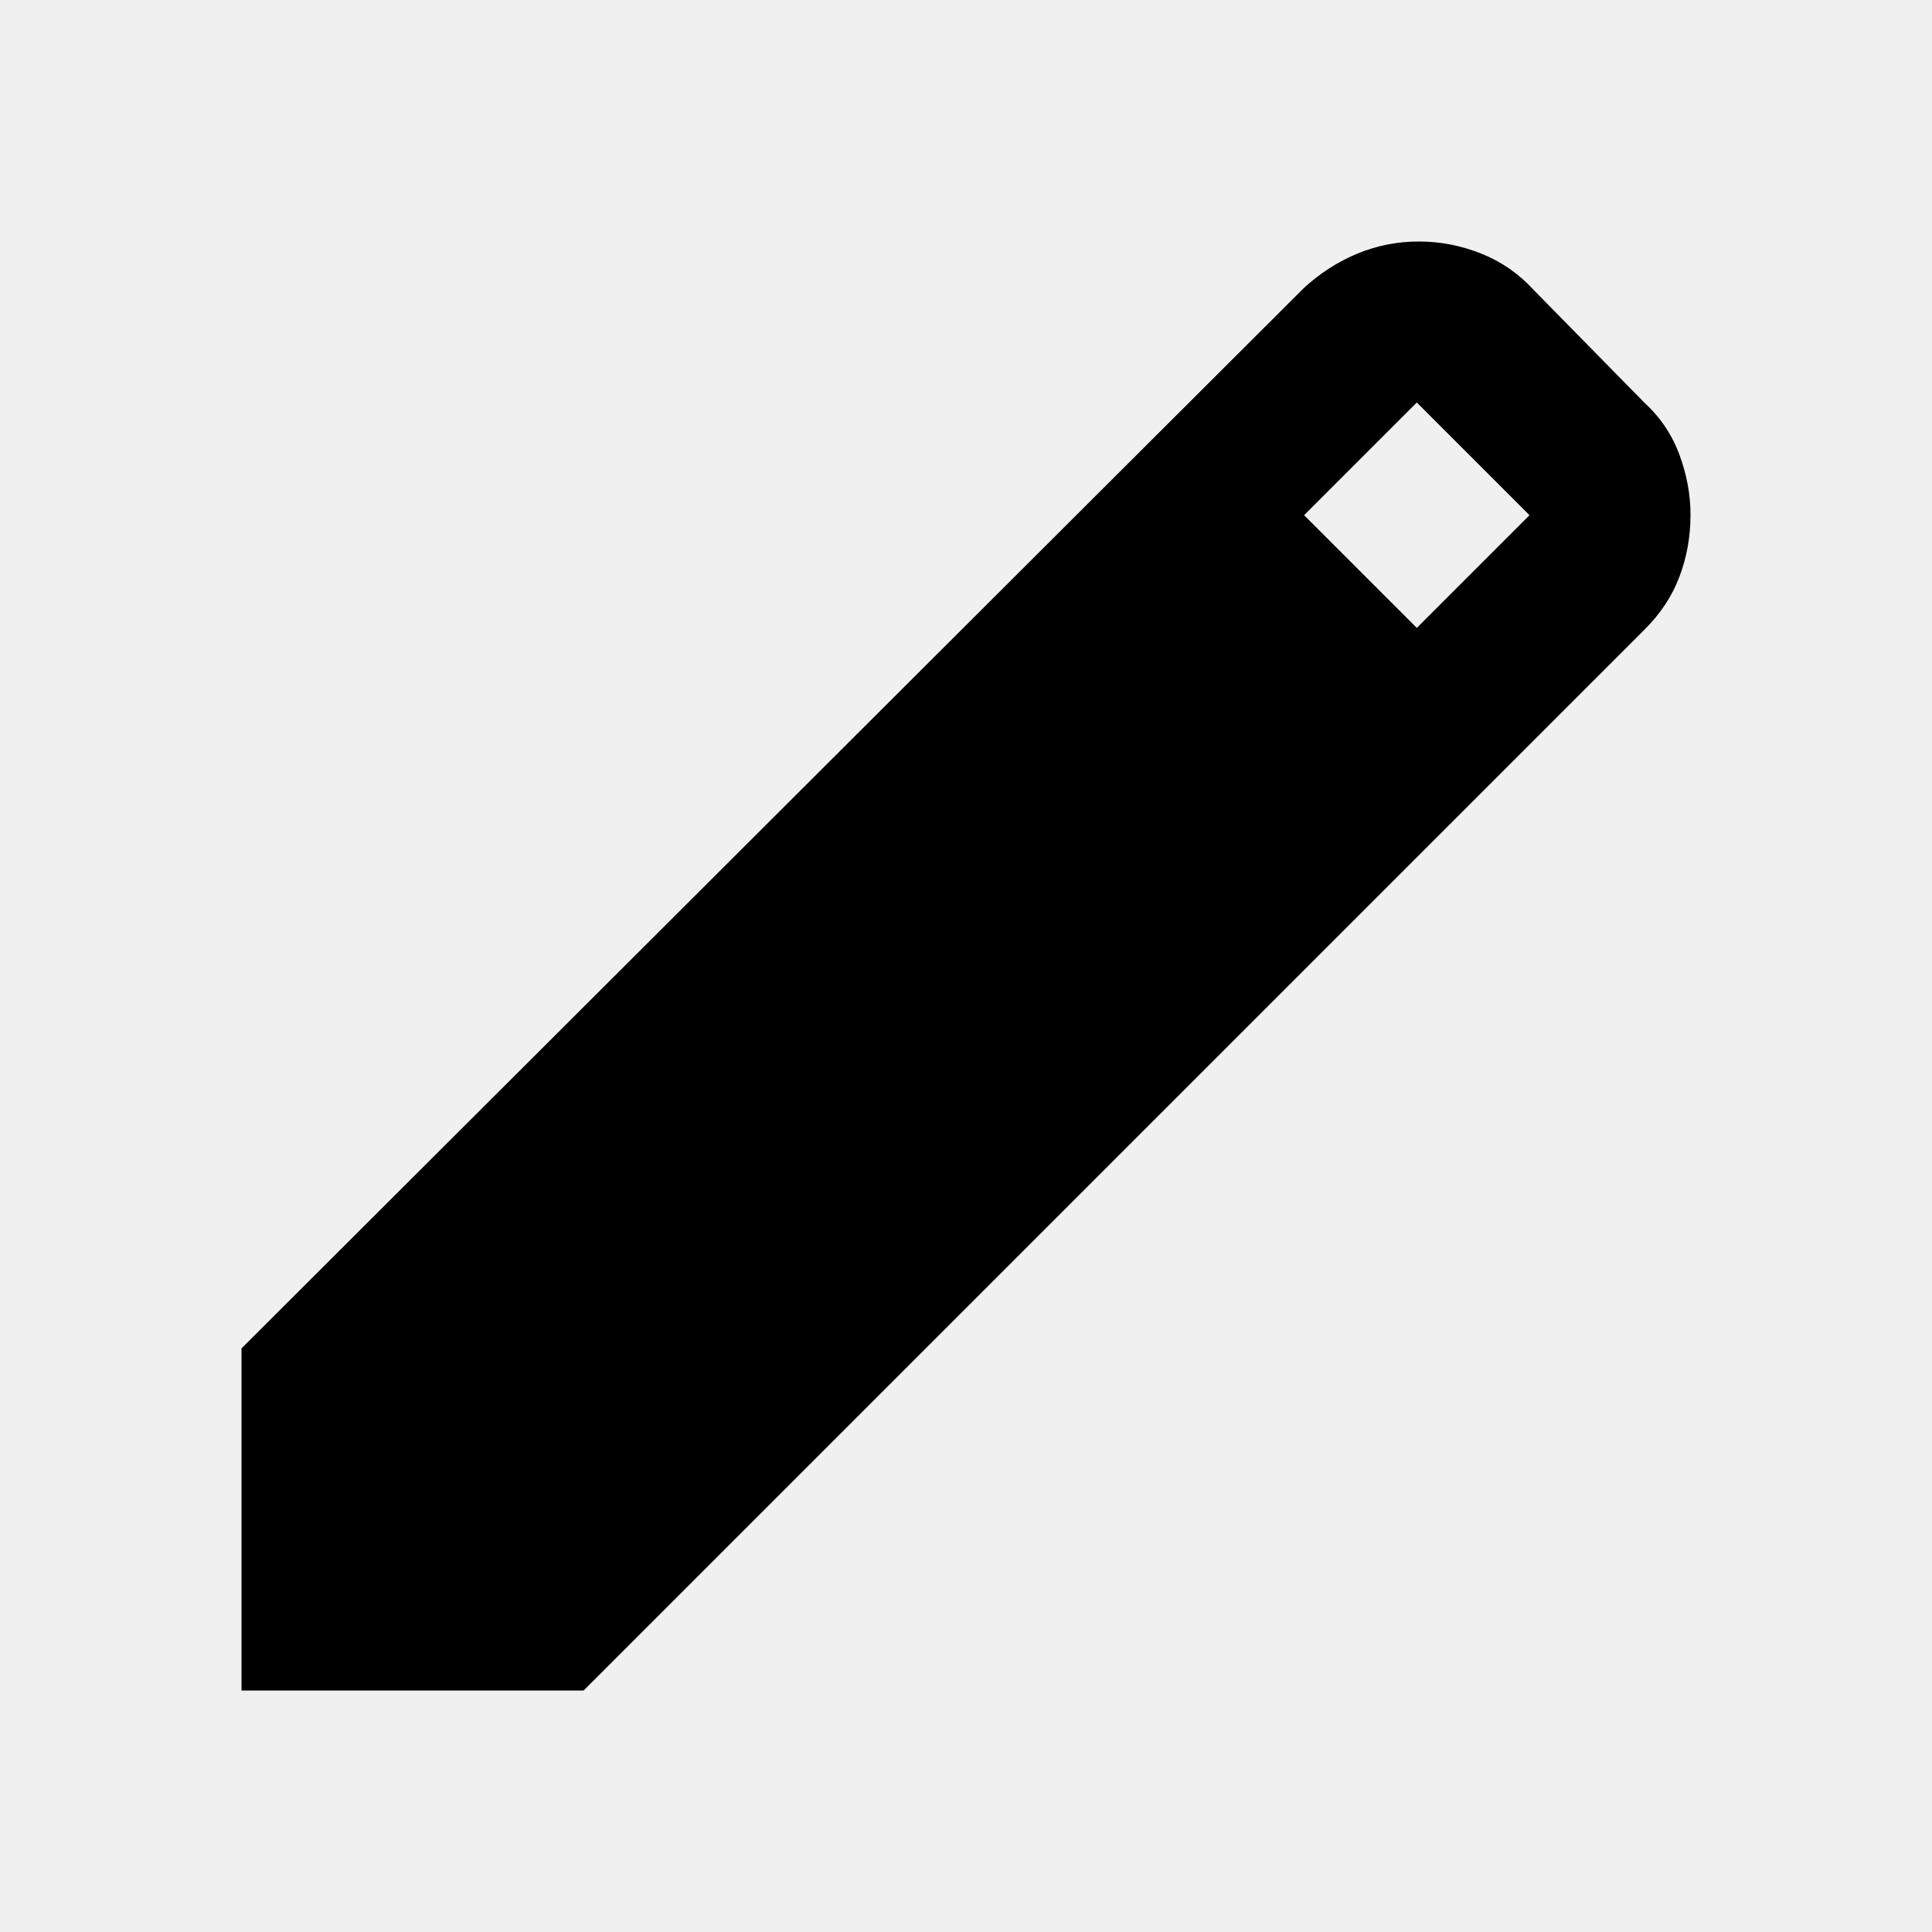
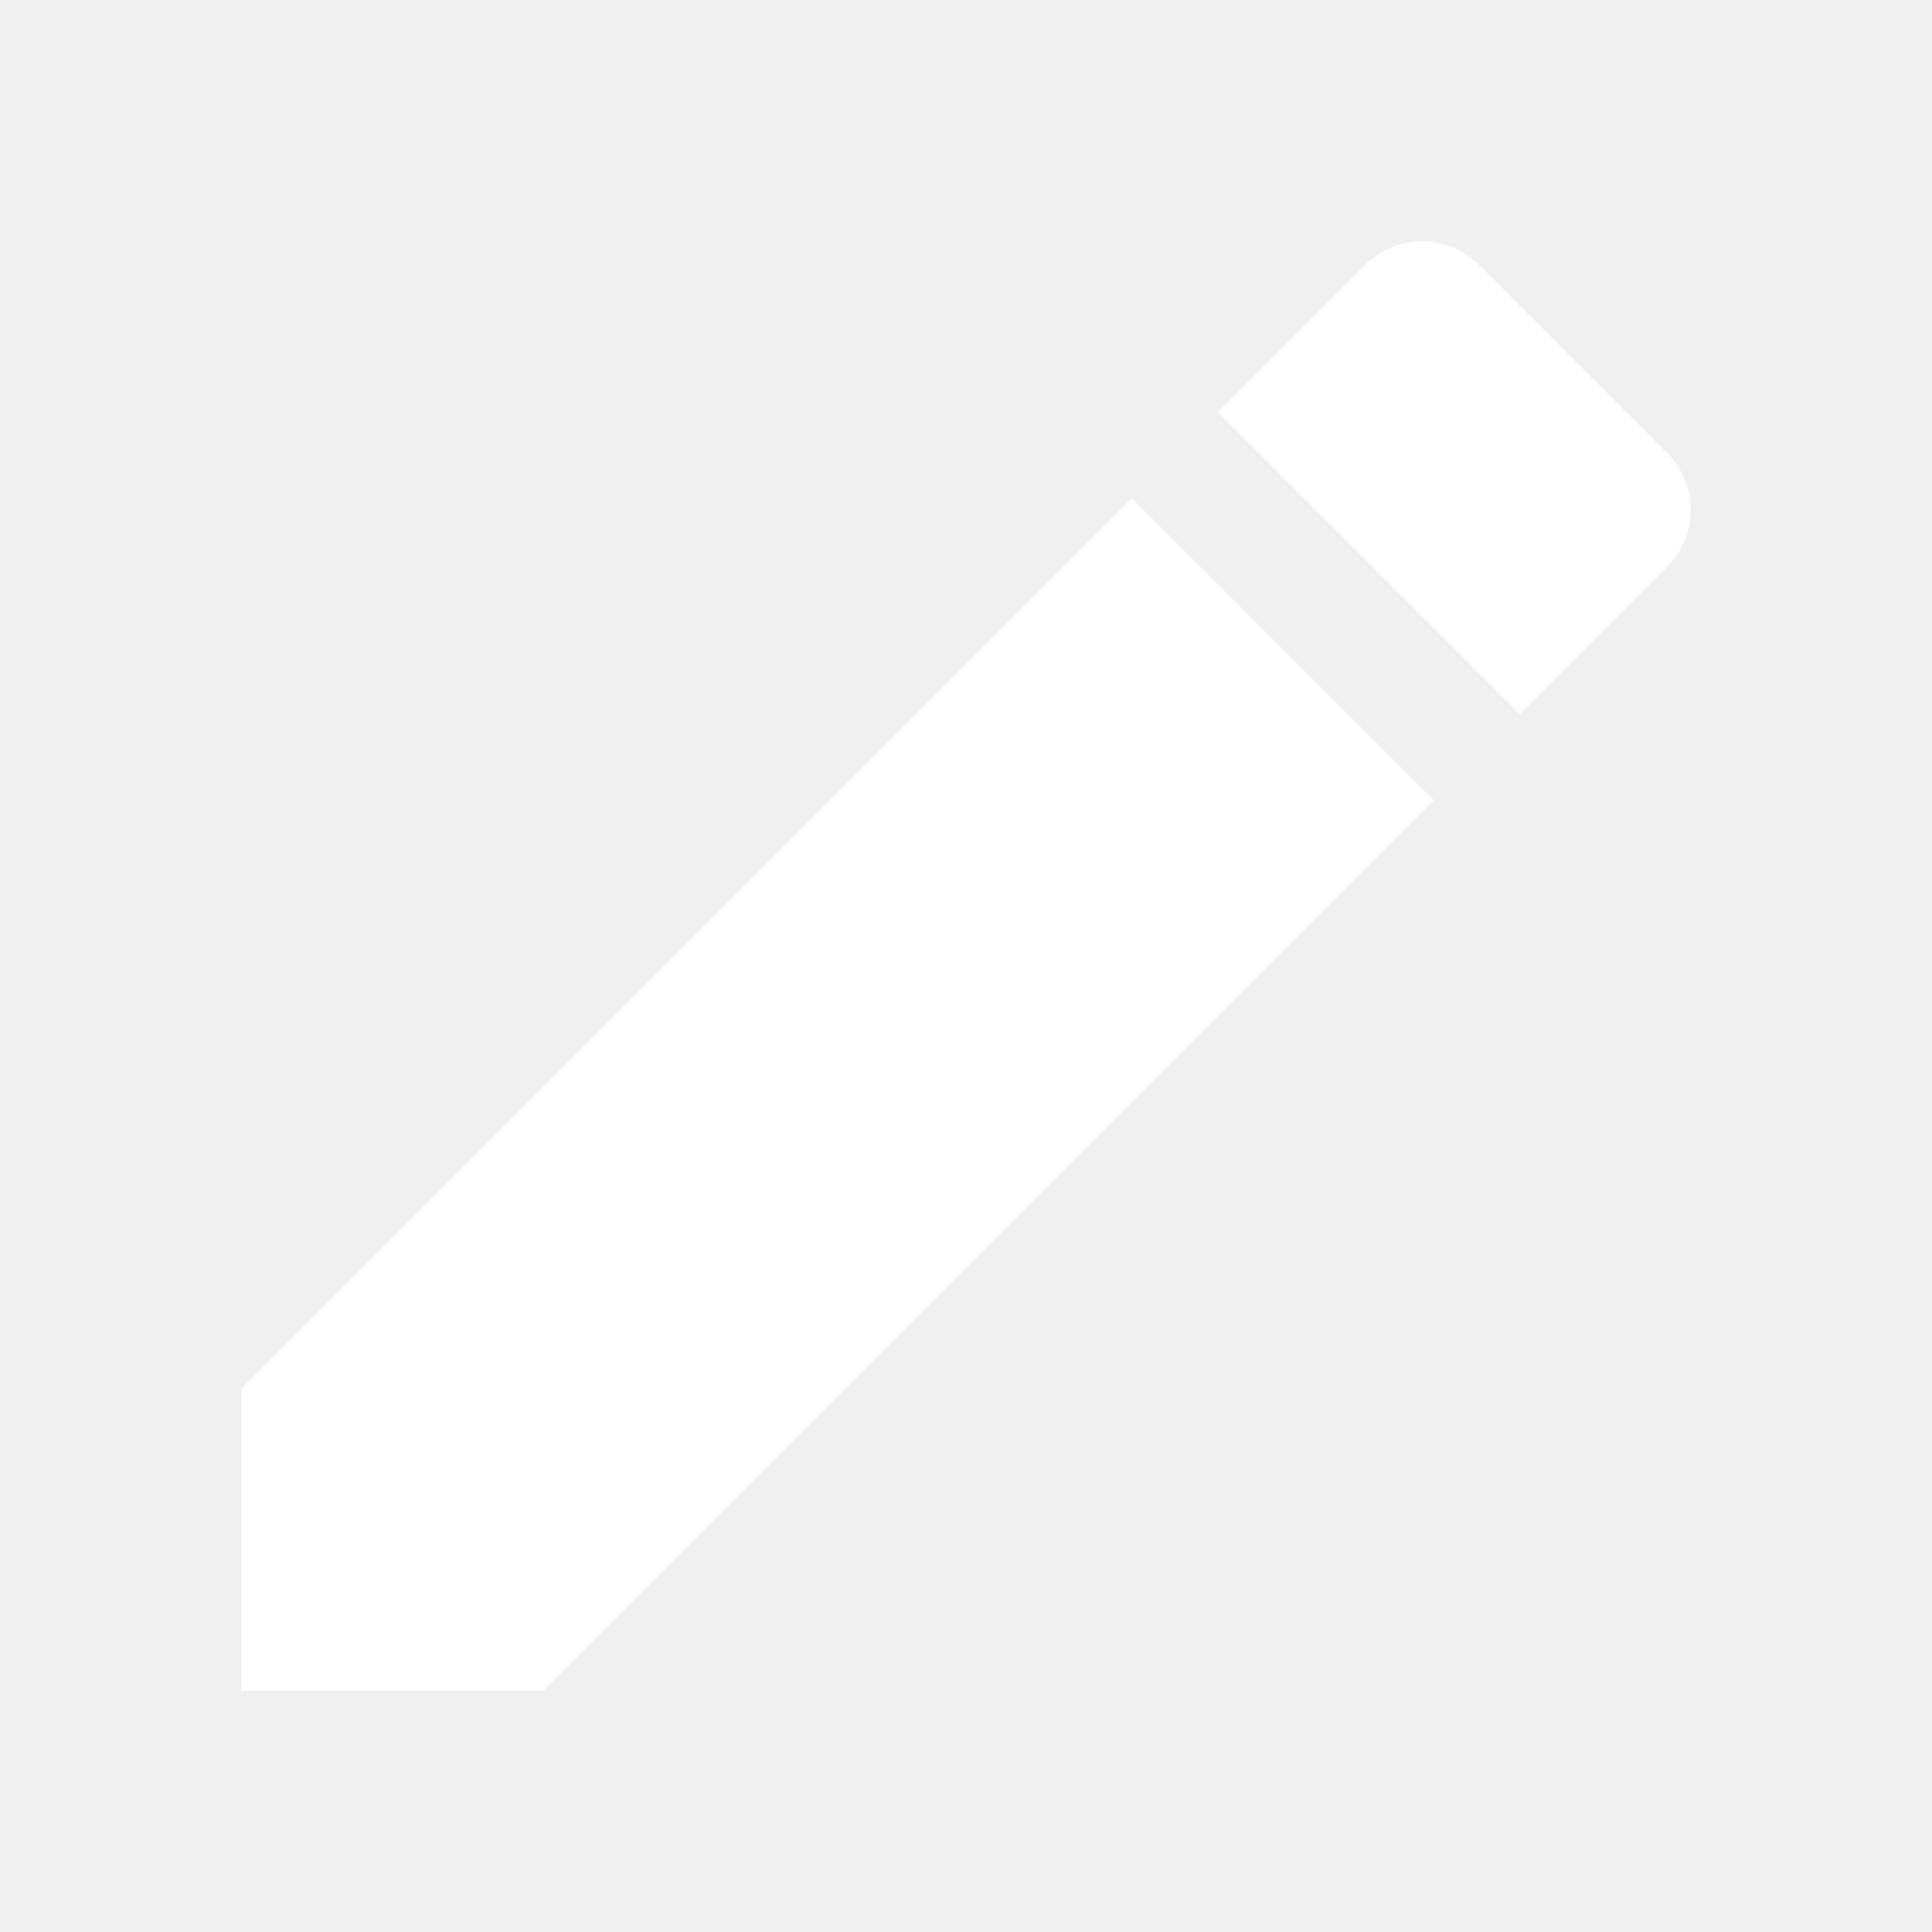
- <svg xmlns="http://www.w3.org/2000/svg" width="24" height="24" viewBox="0 0 24 24" fill="none">
-   <path d="M3 21V16.75L16.2 3.575C16.4 3.392 16.621 3.25 16.863 3.15C17.105 3.05 17.359 3 17.625 3C17.891 3 18.149 3.05 18.4 3.15C18.651 3.25 18.867 3.4 19.05 3.6L20.425 5C20.625 5.183 20.771 5.4 20.863 5.65C20.955 5.9 21.001 6.15 21 6.4C21 6.667 20.954 6.921 20.863 7.163C20.772 7.405 20.626 7.626 20.425 7.825L7.25 21H3ZM17.6 7.8L19 6.4L17.6 5L16.2 6.4L17.6 7.8Z" fill="black" />
+ <svg xmlns="http://www.w3.org/2000/svg" width="240" height="240" viewBox="0 0 240 240" fill="none">
+   <path d="M30 172.5V210H67.5L178.1 99.4L140.6 61.9L30 172.5ZM207.1 70.4C208.027 69.475 208.763 68.376 209.264 67.166C209.766 65.957 210.024 64.66 210.024 63.35C210.024 62.04 209.766 60.743 209.264 59.534C208.763 58.324 208.027 57.225 207.1 56.3L183.7 32.9C182.775 31.973 181.676 31.238 180.466 30.736C179.257 30.234 177.96 29.976 176.65 29.976C175.34 29.976 174.043 30.234 172.834 30.736C171.624 31.238 170.525 31.973 169.6 32.9L151.3 51.2L188.8 88.7L207.1 70.4Z" fill="white" />
</svg>
